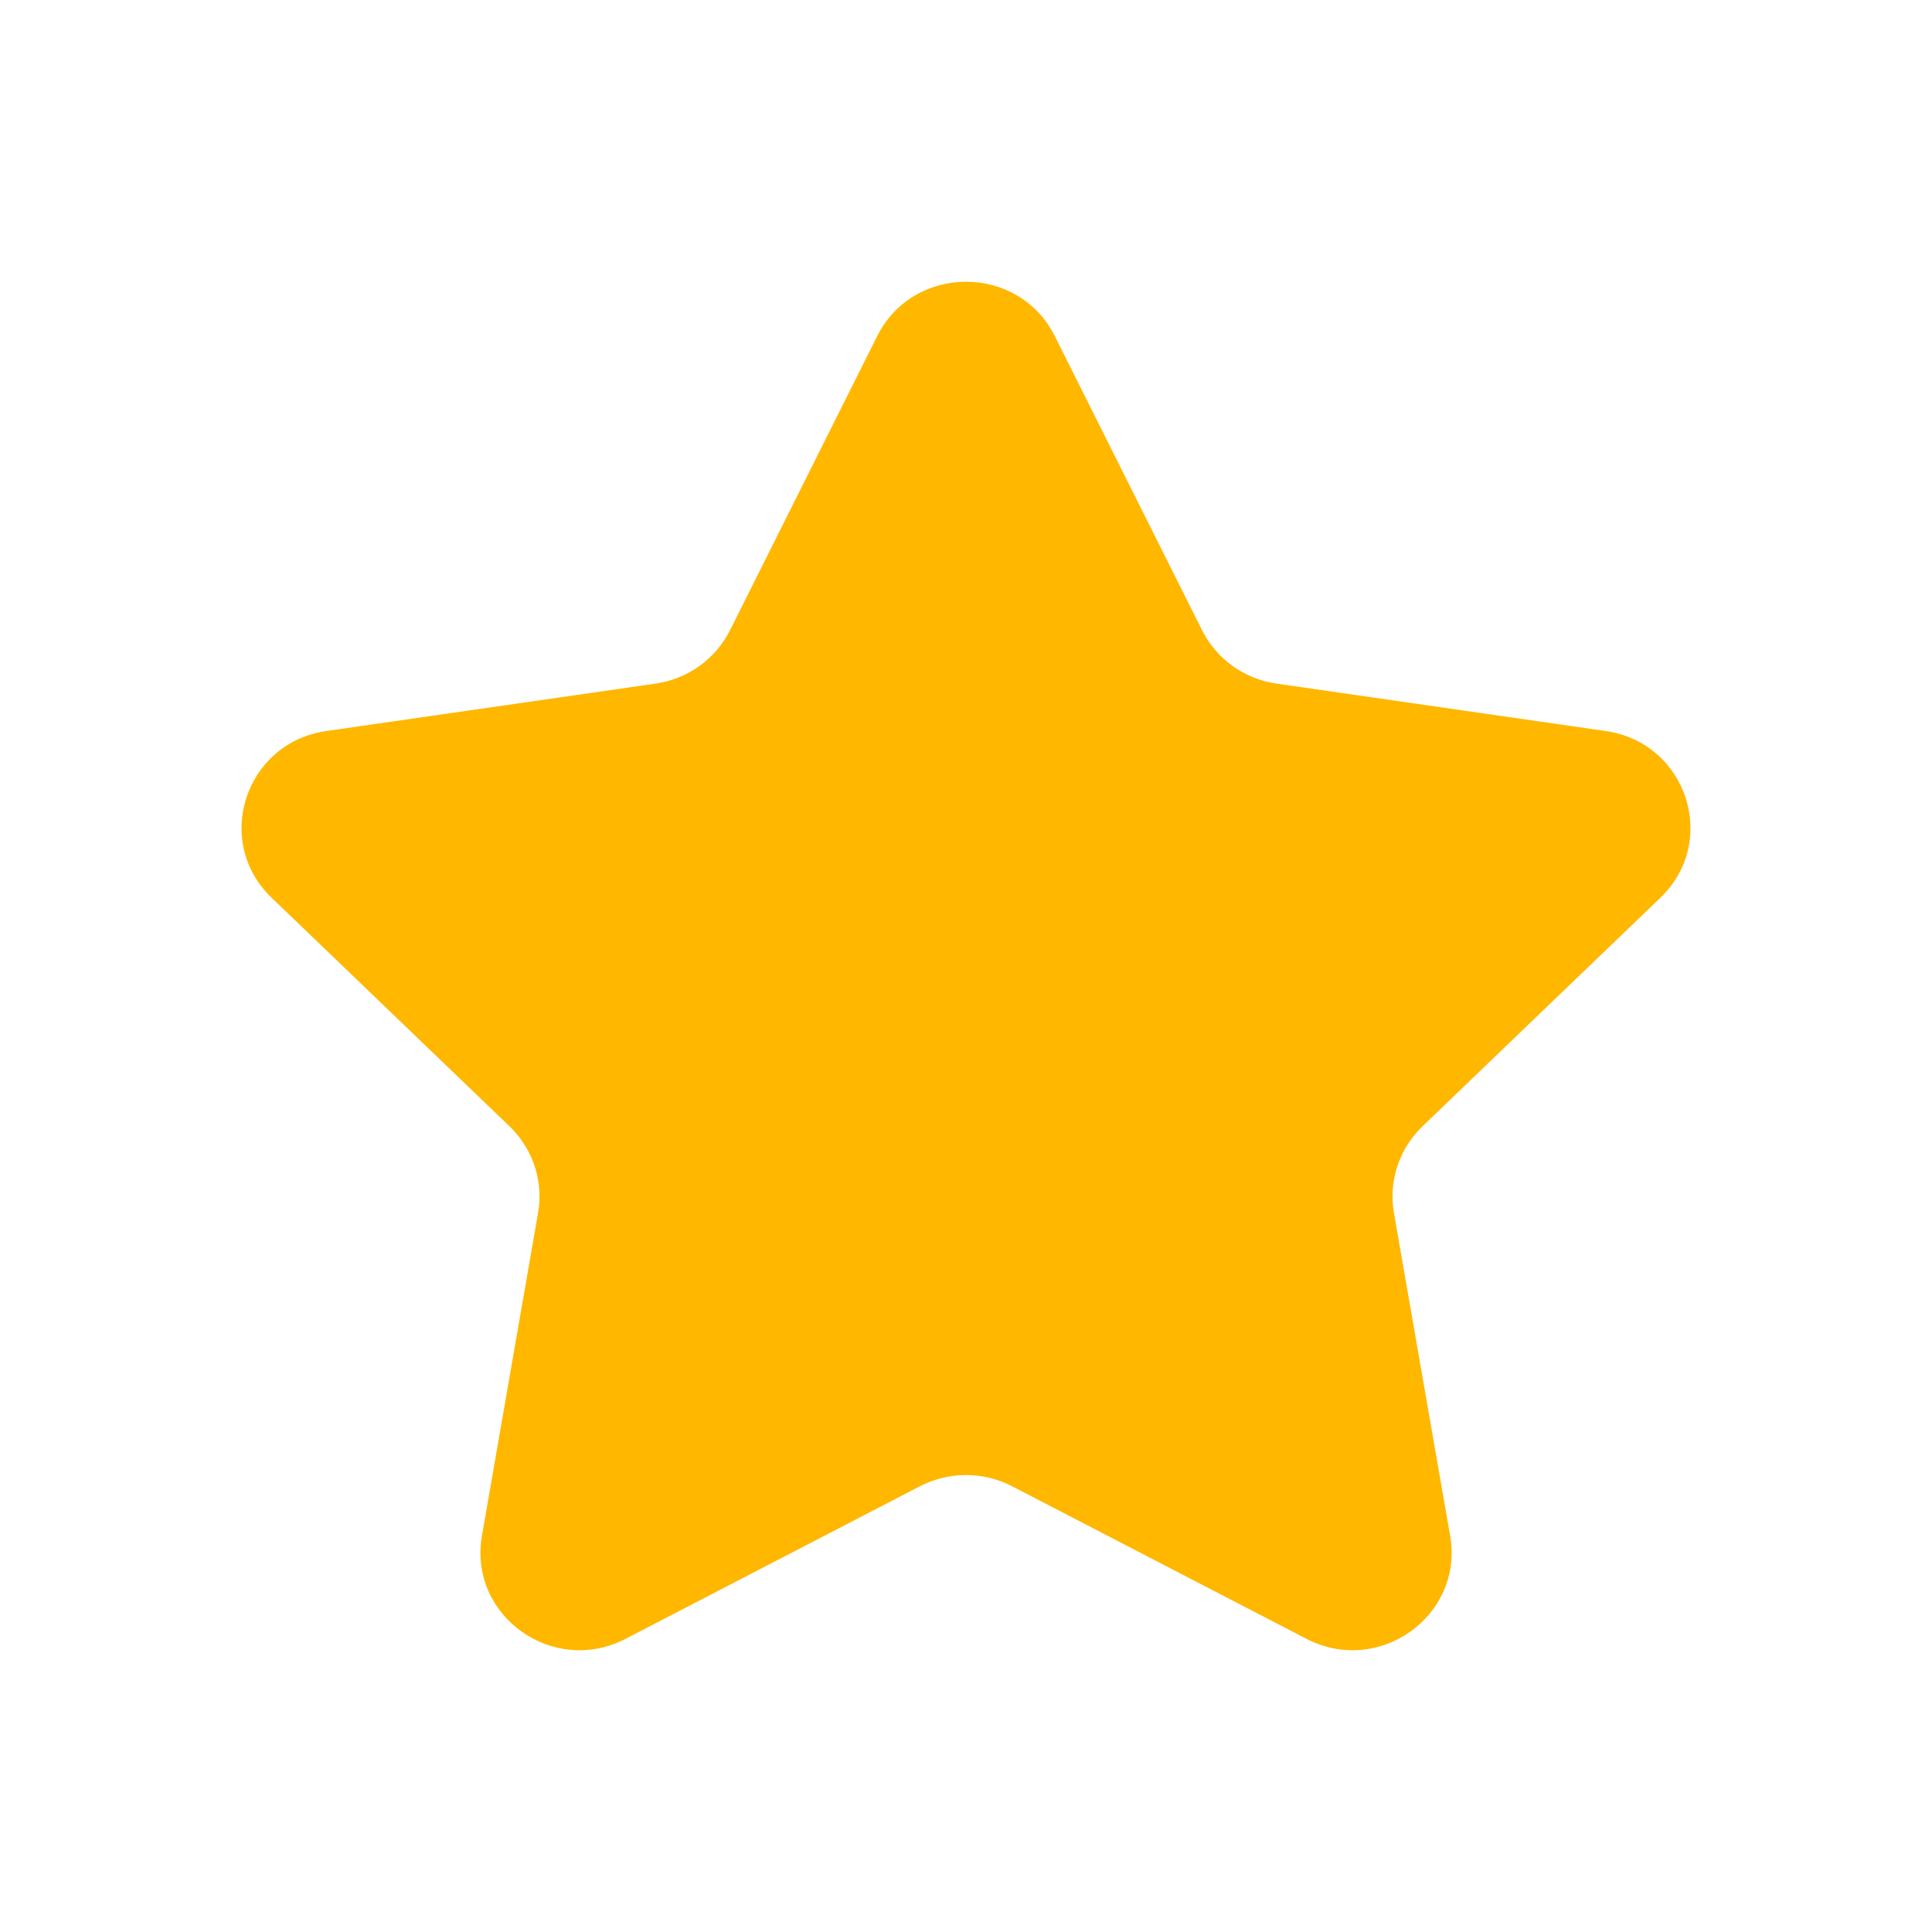
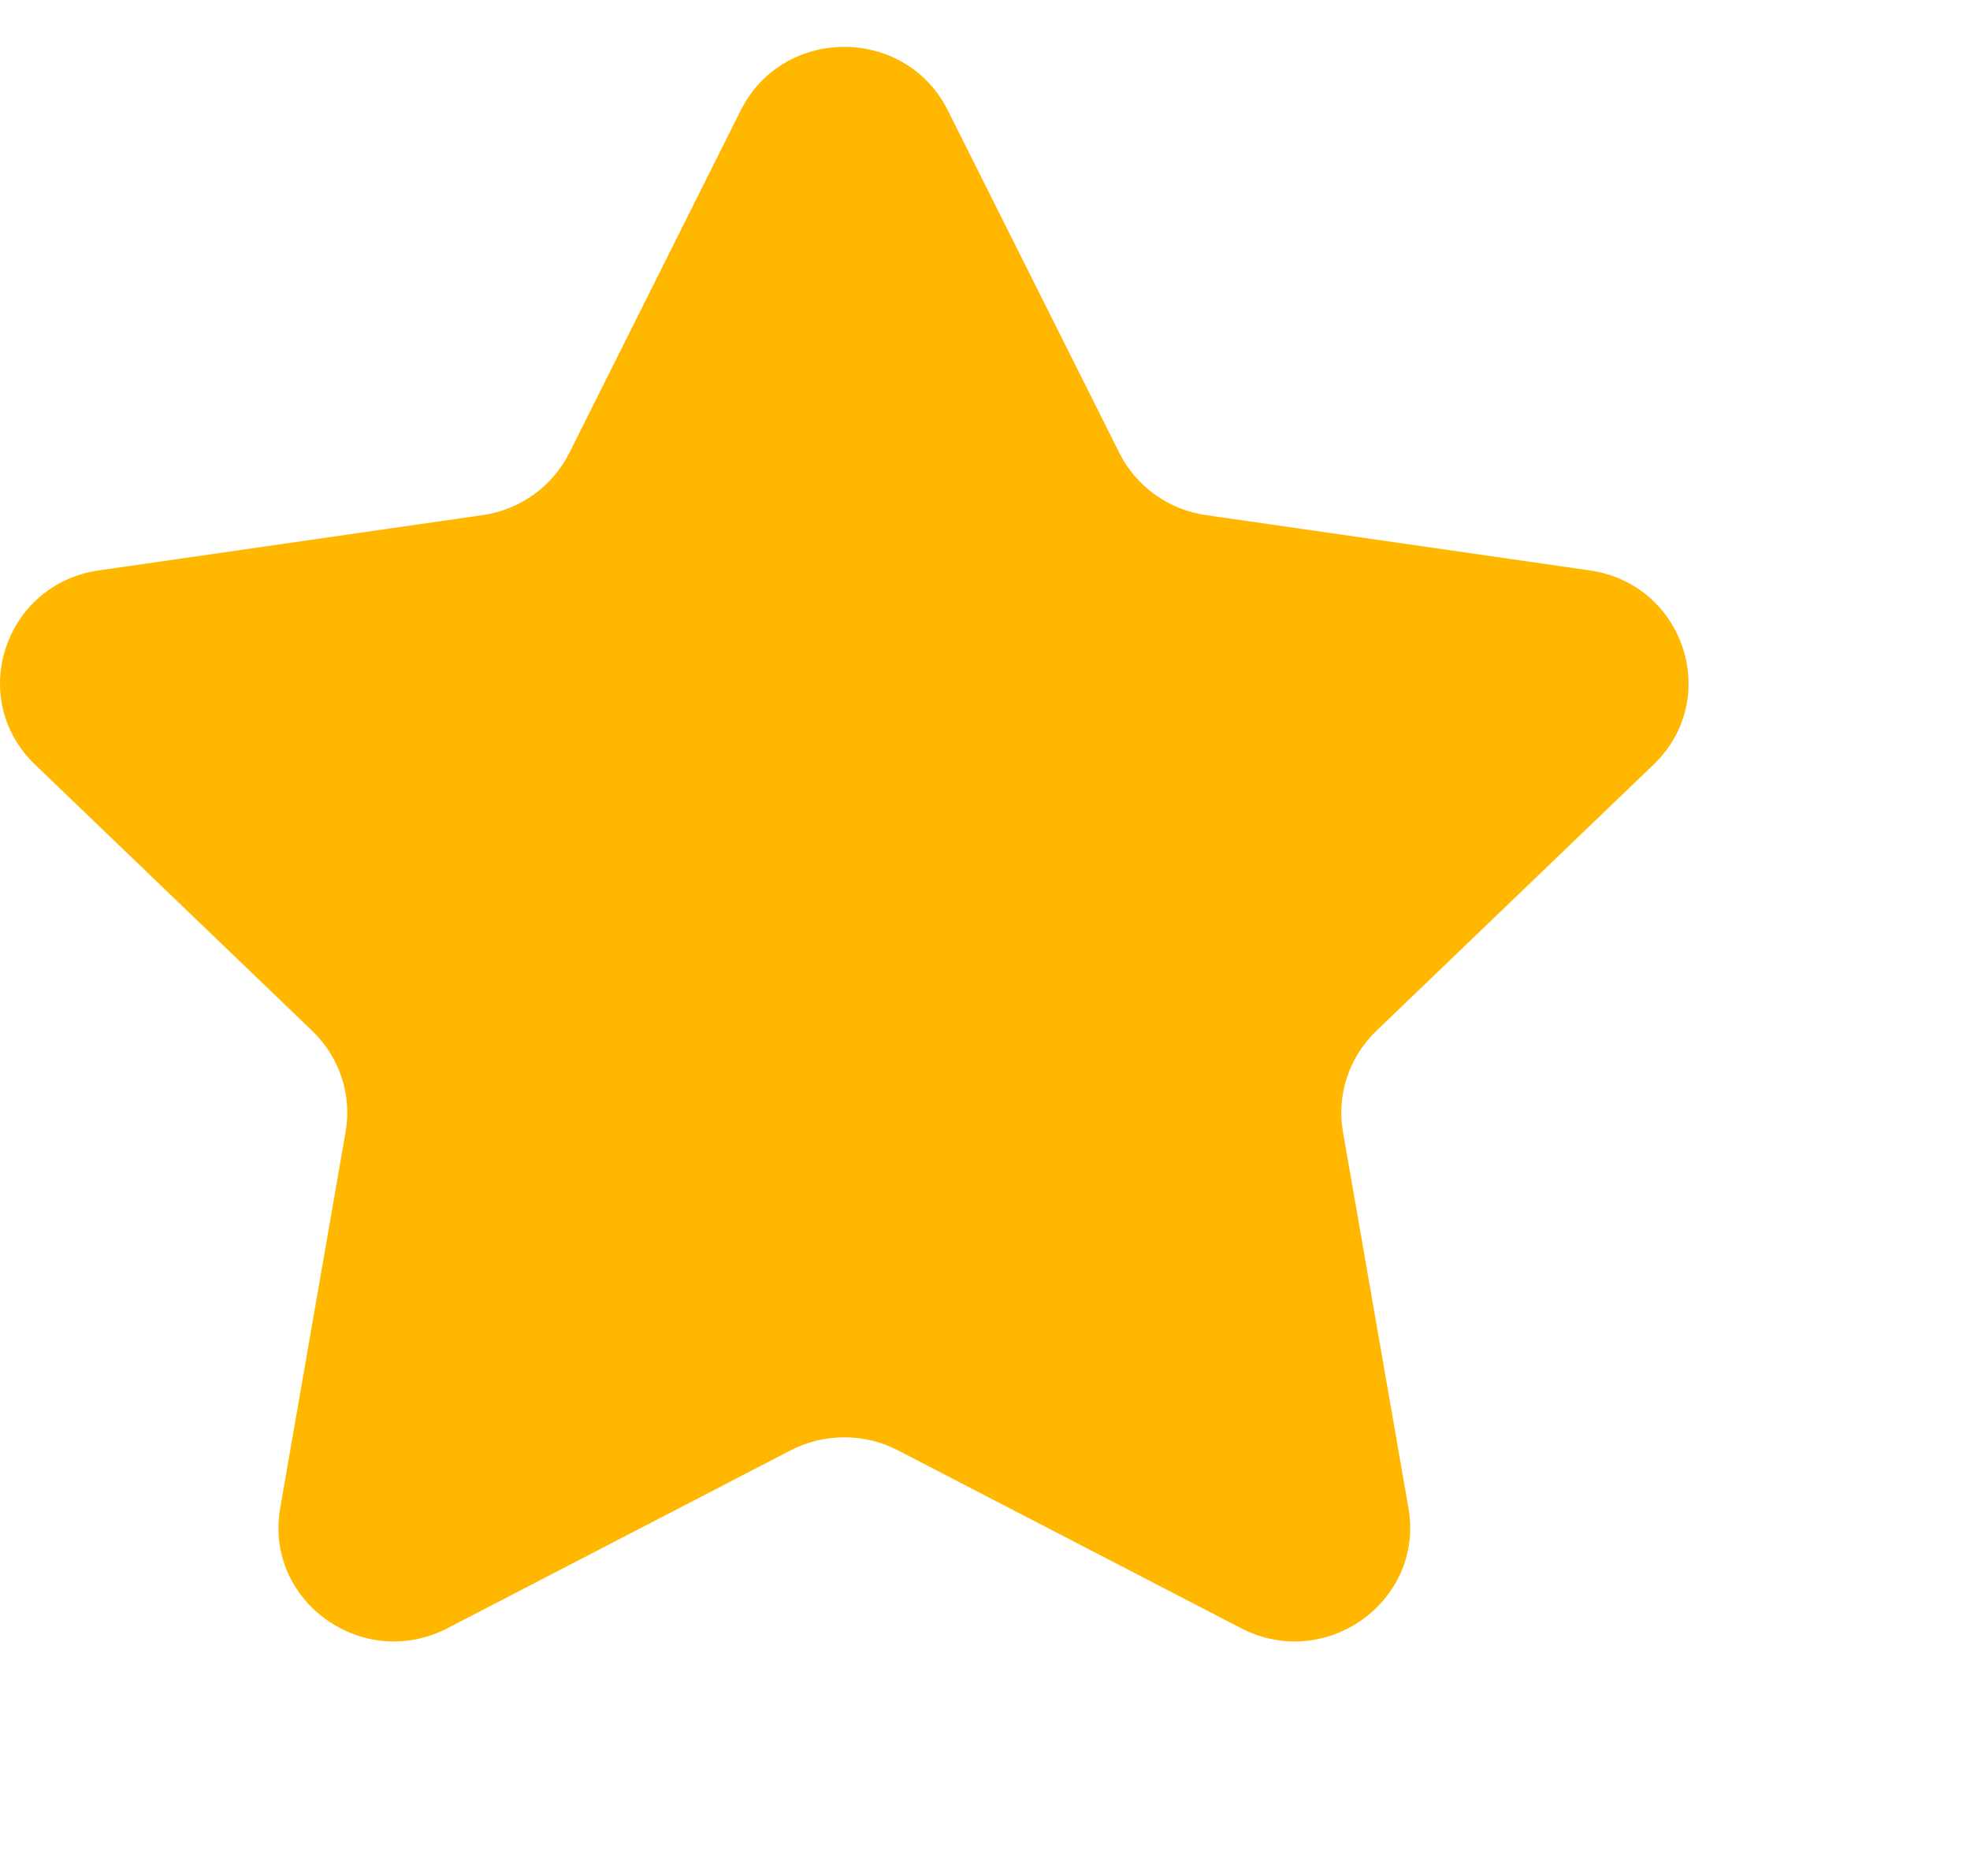
- <svg xmlns="http://www.w3.org/2000/svg" width="24" height="24" viewBox="0 0 24 24" fill="none">
-   <path fill-rule="evenodd" clip-rule="evenodd" d="M13.104 4.177L14.932 7.828C15.111 8.186 15.457 8.435 15.857 8.492L19.945 9.081C20.955 9.226 21.357 10.45 20.626 11.152L17.67 13.992C17.38 14.272 17.247 14.673 17.316 15.068L18.014 19.078C18.186 20.07 17.13 20.827 16.227 20.357L12.573 18.463C12.215 18.277 11.786 18.277 11.427 18.463L7.773 20.357C6.87 20.827 5.814 20.07 5.987 19.078L6.684 15.068C6.753 14.673 6.62 14.272 6.33 13.992L3.374 11.152C2.643 10.45 3.045 9.226 4.055 9.081L8.143 8.492C8.544 8.435 8.89 8.186 9.069 7.828L10.896 4.177C11.348 3.274 12.652 3.274 13.104 4.177Z" fill="#FFB700" />
+ <svg xmlns="http://www.w3.org/2000/svg" width="21" height="20" viewBox="0 0 21 20" fill="none">
+   <path fill-rule="evenodd" clip-rule="evenodd" d="M10.104 1.177L11.932 4.828C12.111 5.186 12.457 5.435 12.857 5.492L16.945 6.081C17.955 6.226 18.357 7.451 17.626 8.152L14.67 10.992C14.38 11.272 14.247 11.673 14.316 12.068L15.014 16.078C15.186 17.07 14.13 17.827 13.227 17.357L9.573 15.463C9.215 15.277 8.786 15.277 8.427 15.463L4.773 17.357C3.87 17.827 2.814 17.07 2.987 16.078L3.684 12.068C3.753 11.673 3.62 11.272 3.33 10.992L0.374 8.152C-0.357 7.451 0.045 6.226 1.055 6.081L5.143 5.492C5.544 5.435 5.89 5.186 6.069 4.828L7.896 1.177C8.348 0.274 9.652 0.274 10.104 1.177Z" fill="#FFB700" />
</svg>
